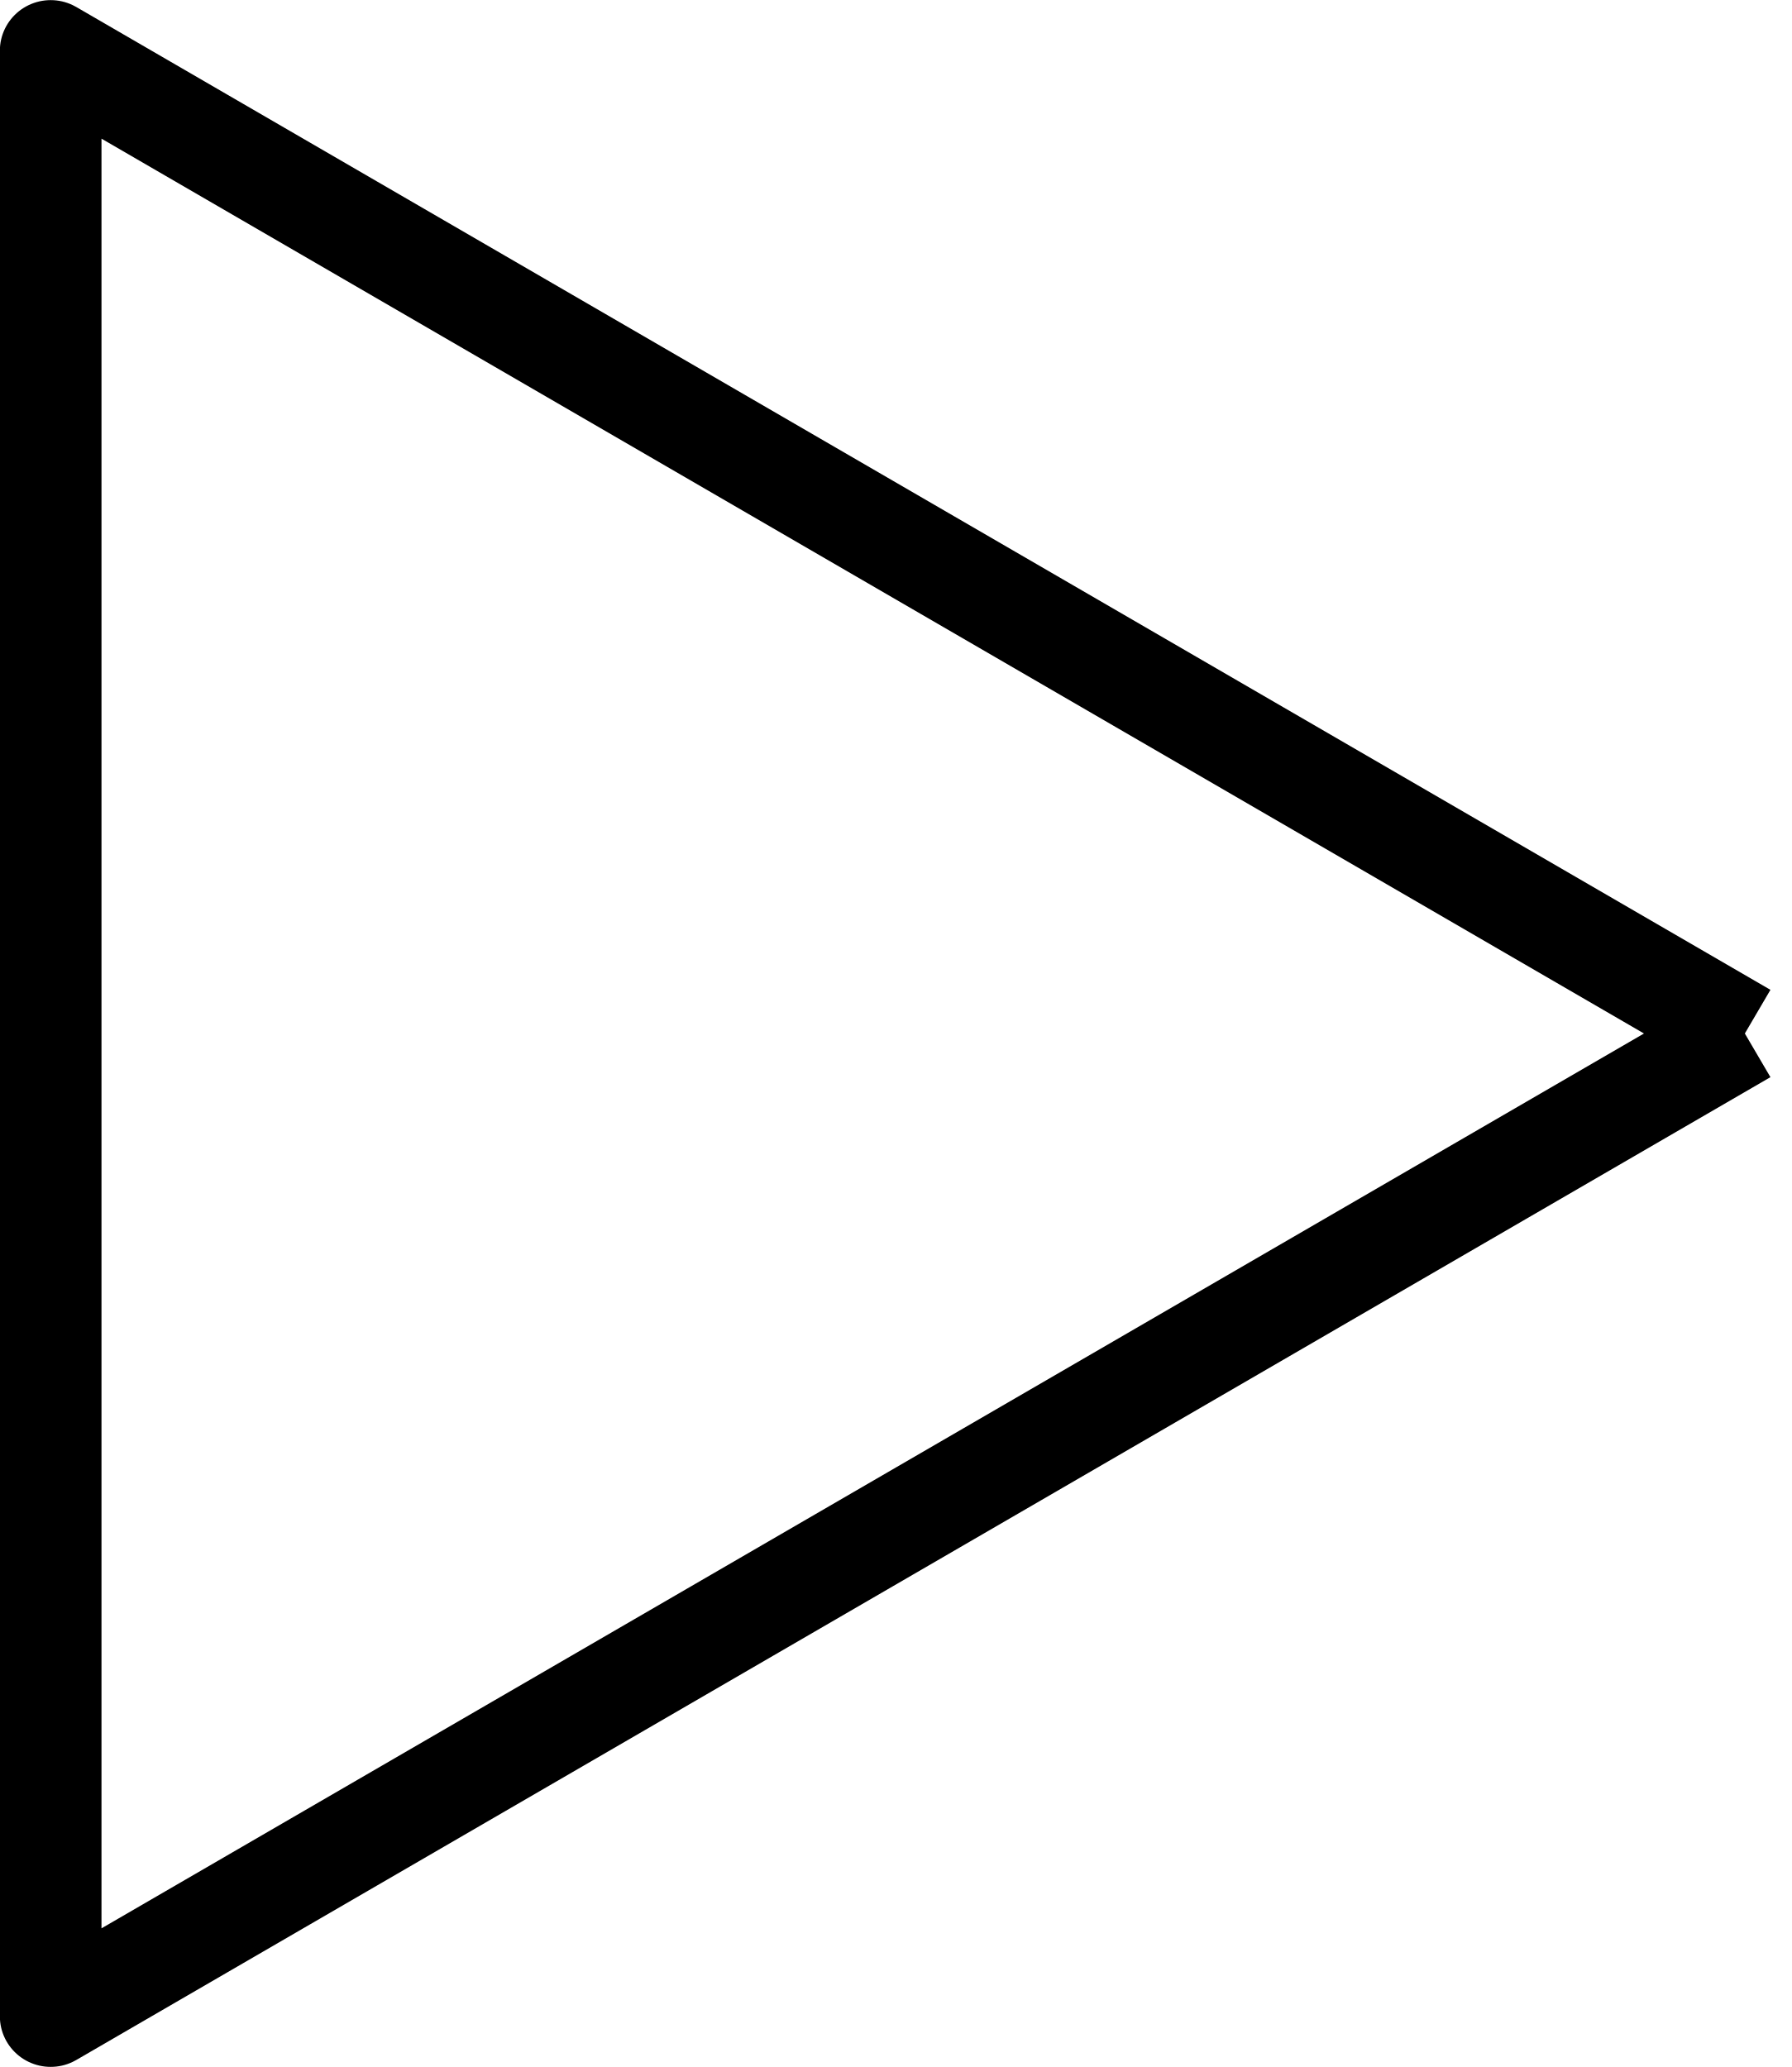
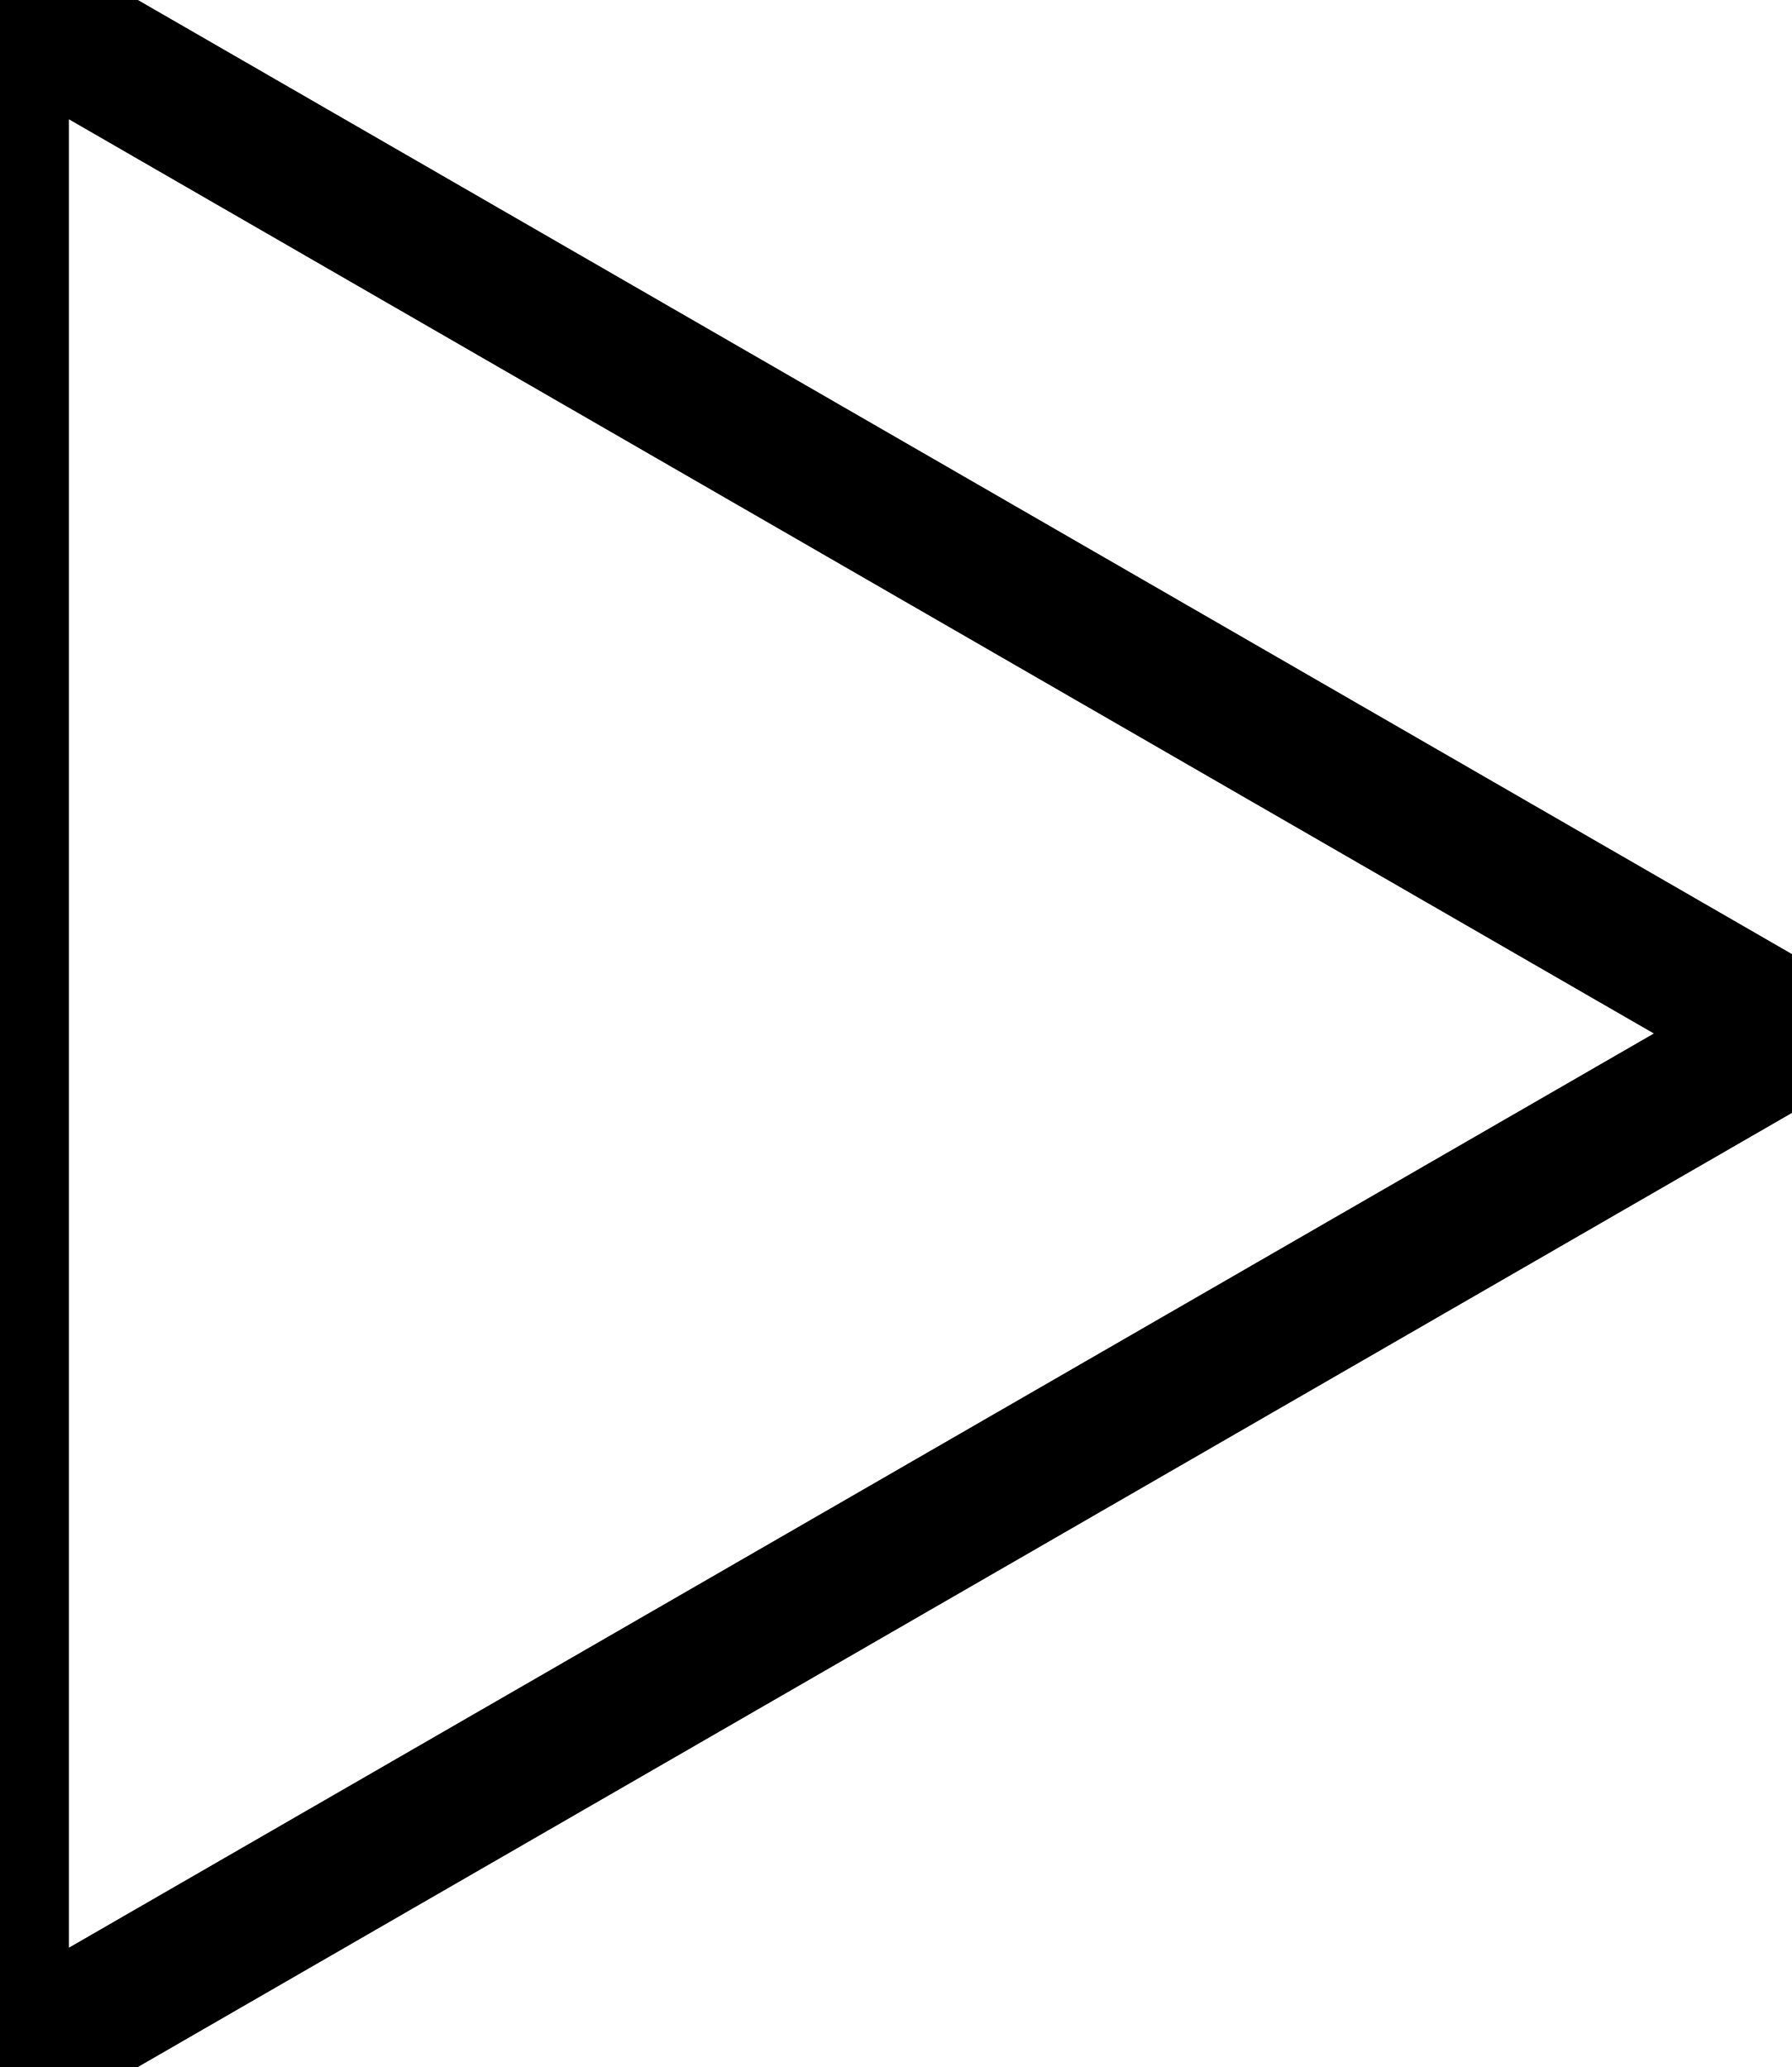
- <svg xmlns="http://www.w3.org/2000/svg" version="1.1" viewBox="0 0 26 30" preserveAspectRatio="xMidYMid" id="svg2" width="100%" height="100%" style="fill-rule:evenodd">
-   <defs id="defs32" />
-   <g visibility="visible" id="Default" style="visibility:visible" transform="translate(0,-29670)">
-     <g style="fill:none;stroke:none" id="g7">
-       <rect x="0" y="0" width="21000" height="29700" id="rect9" />
-     </g>
-   </g>
-   <g style="stroke-width:180;stroke-miterlimit:4;stroke-dasharray:none;visibility:visible" id="g18" transform="matrix(0.00819203,0,0,0.0081512,-7.448395,-7.415843)">
-     <g style="fill:none;stroke:#000000;stroke-width:180;stroke-linejoin:round;stroke-miterlimit:4;stroke-dasharray:none" id="g20">
-       <path style="fill:none;stroke-width:180;stroke-miterlimit:4;stroke-dasharray:none" d="M 4000,2750 999,4500 999,1000 4000,2750" id="path22" />
-     </g>
-     <g style="fill:none;stroke:none" id="g24">
-       <rect x="4000" y="1000" width="3501" height="3001" id="rect26" />
-     </g>
-     <g id="g28" style="stroke-width:180;stroke-miterlimit:4;stroke-dasharray:none" />
+ <svg xmlns="http://www.w3.org/2000/svg" width="26" height="30" id="svg4428" version="1.1">
+   <defs id="defs4430" />
+   <g id="layer1" transform="translate(0,-1022.362)">
+     <path style="fill:none;stroke:#000000;stroke-width:2;stroke-linecap:butt;stroke-linejoin:miter;stroke-opacity:1;stroke-miterlimit:4;stroke-dasharray:none" d="m 0,0 26,15 0,0 -26,15 0,0 z" id="path4438" transform="translate(0,1022.362)" />
  </g>
</svg>
